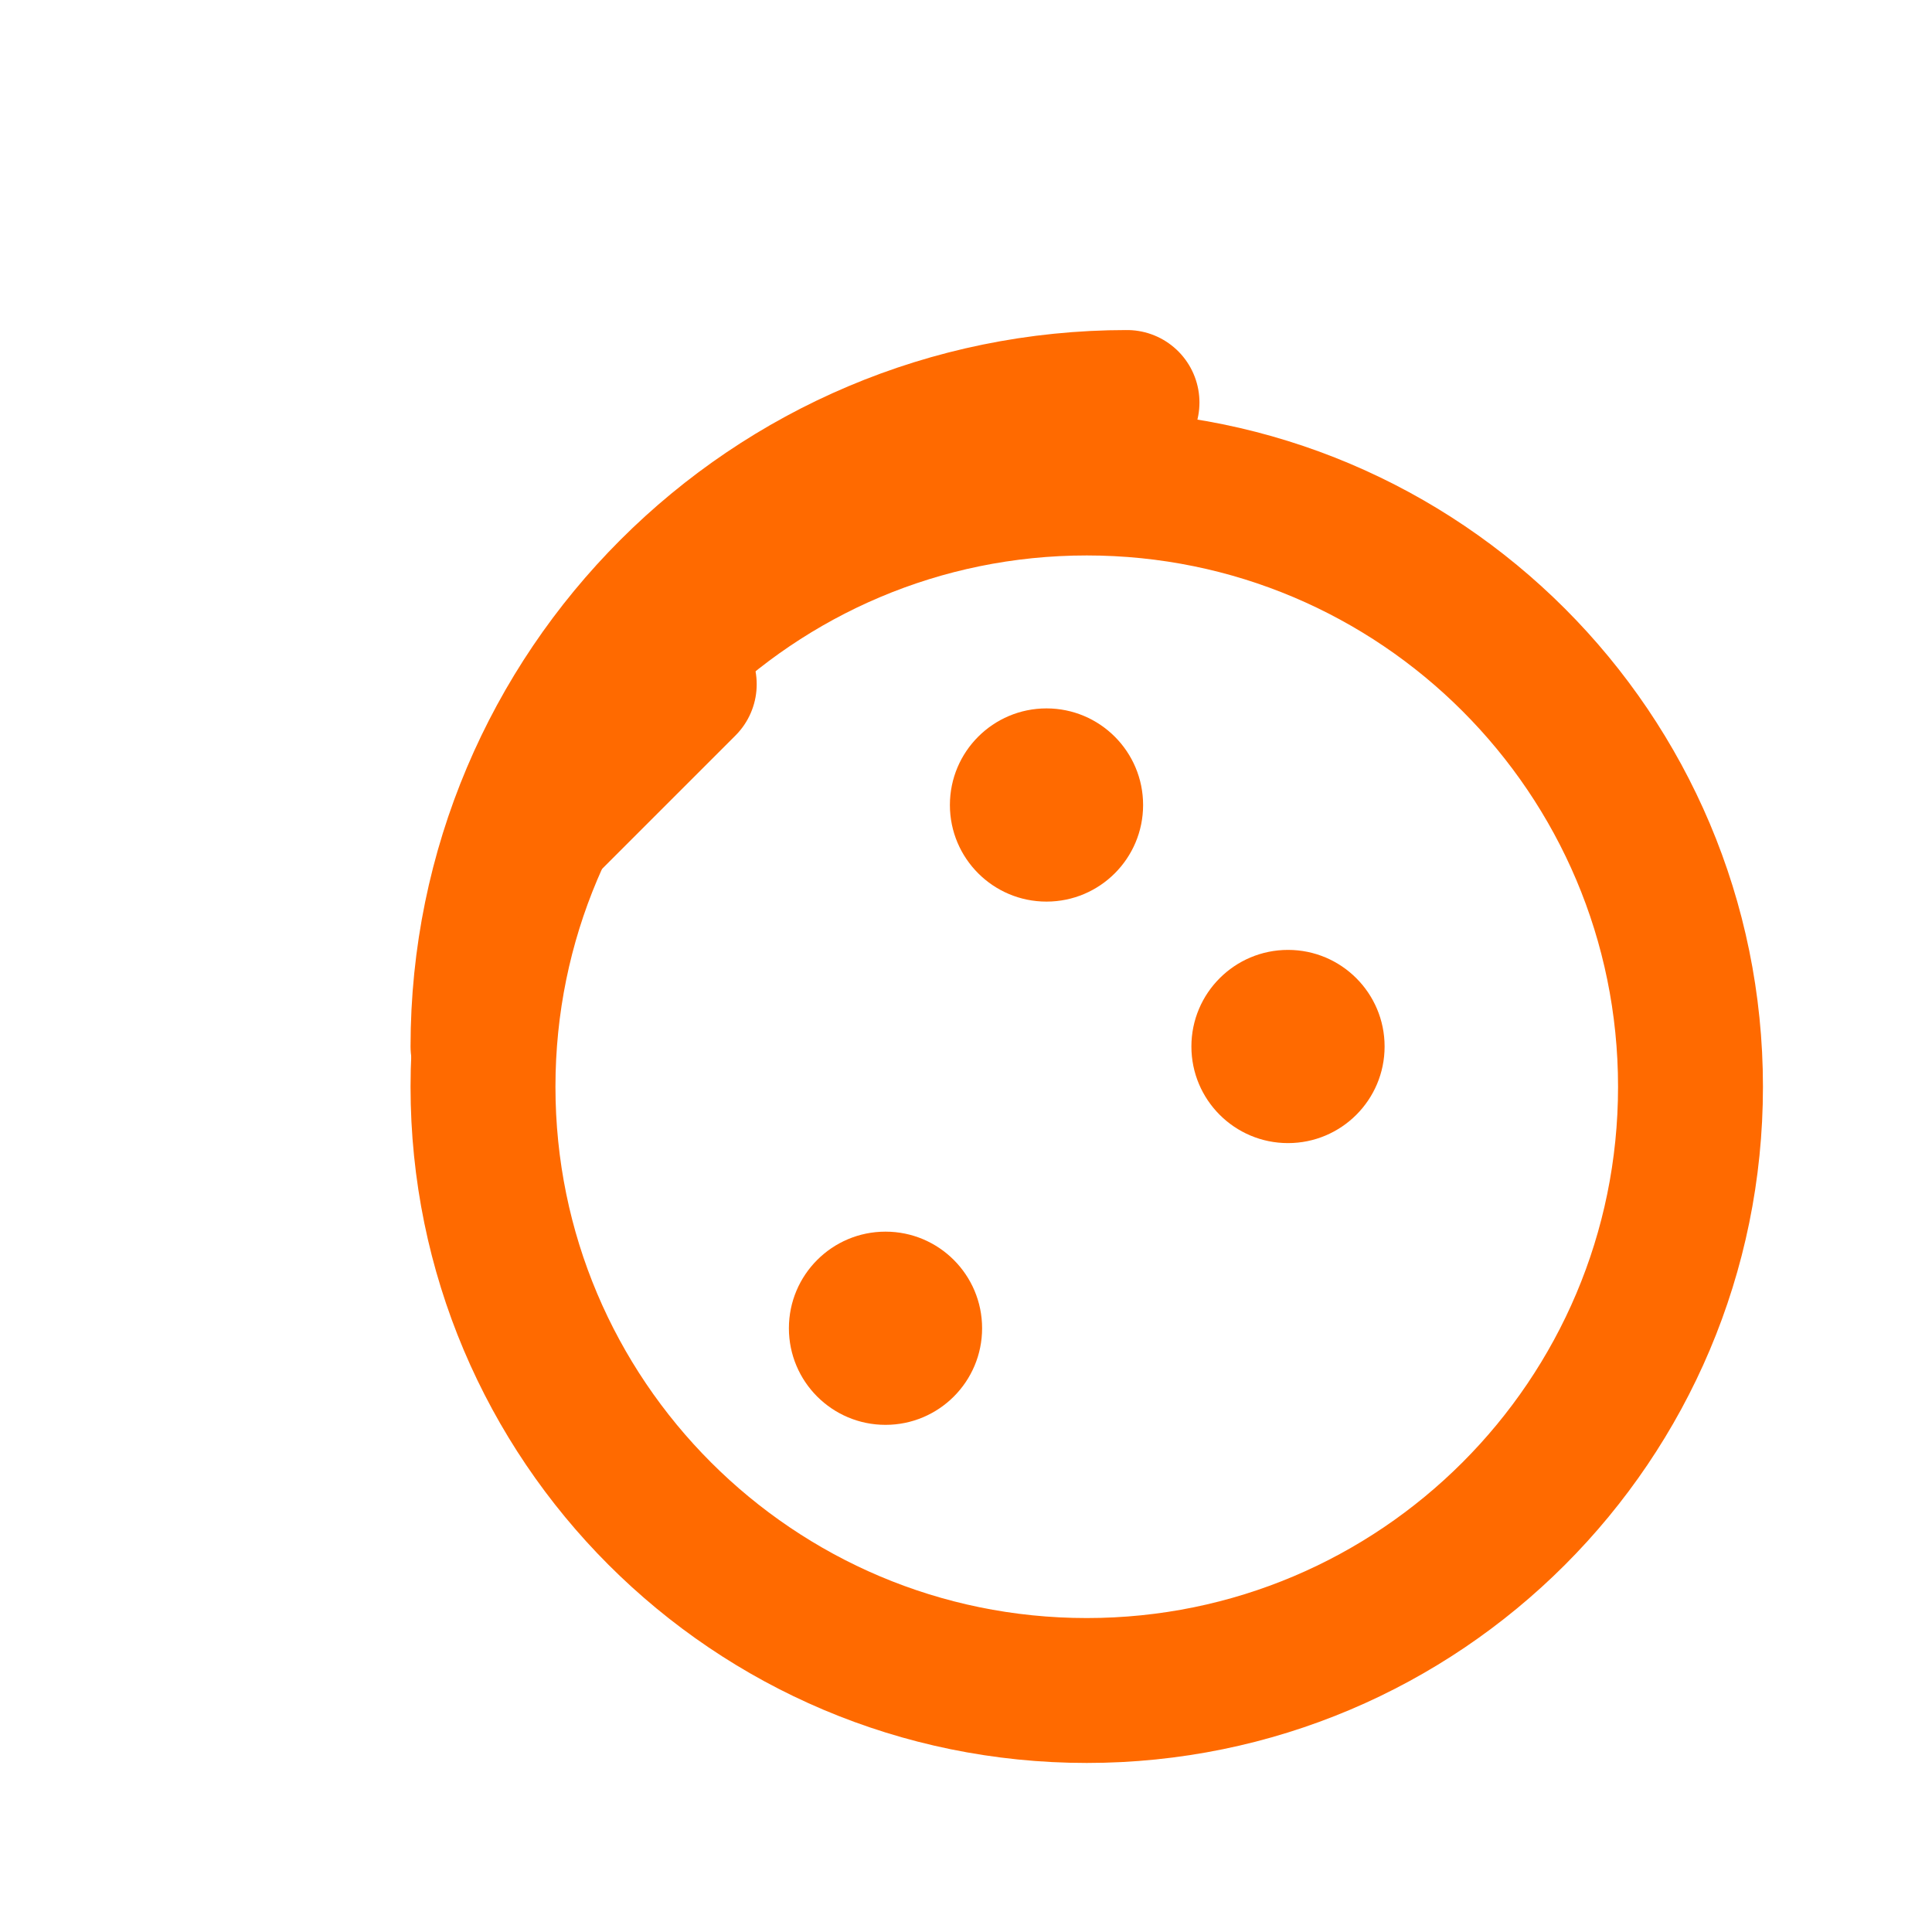
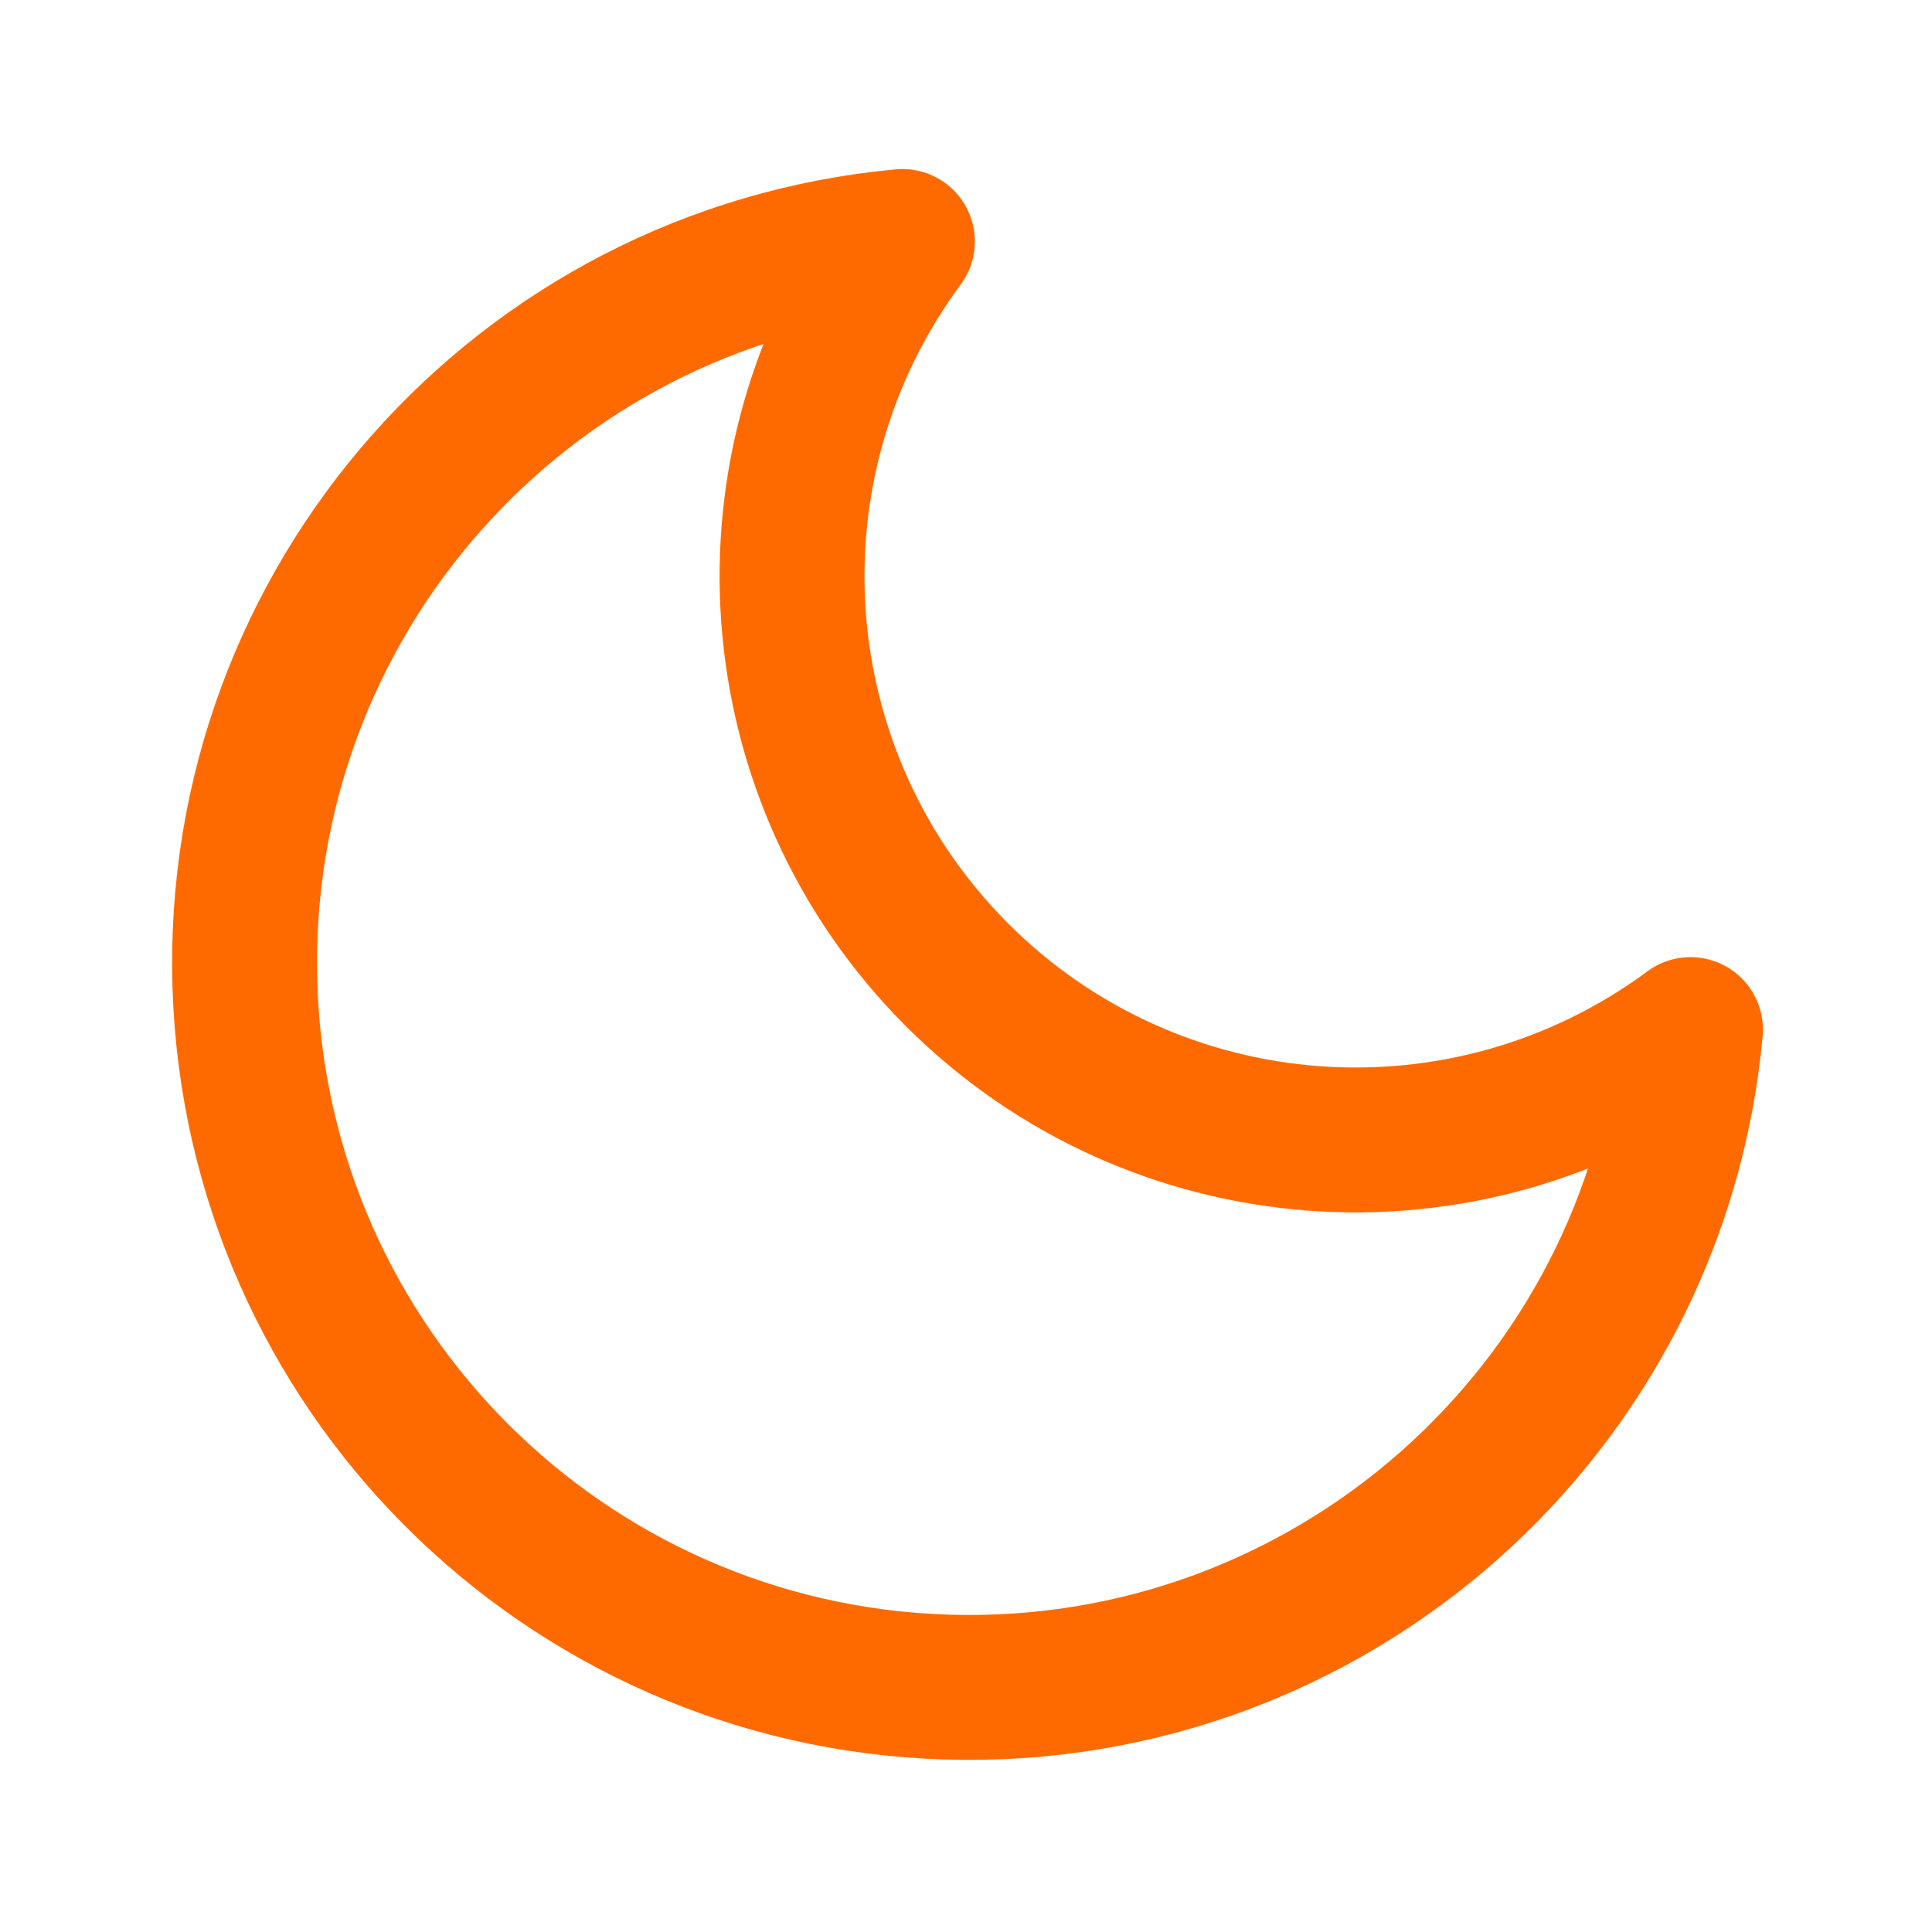
<svg xmlns="http://www.w3.org/2000/svg" viewBox="0 0 24 24" fill="none" stroke="#ff6a00" stroke-width="1.8" stroke-linecap="round" stroke-linejoin="round">
-   <circle cx="13.5" cy="13.5" r="7.5" />
-   <path d="M6 13a8 8 0 0 1 8-8" />
-   <circle cx="13" cy="10" r="1.2" fill="#ff6a00" stroke="none" />
-   <circle cx="16" cy="13" r="1.2" fill="#ff6a00" stroke="none" />
-   <circle cx="11" cy="16.5" r="1.2" fill="#ff6a00" stroke="none" />
-   <path d="M8.5 8.5l-2 2" />
+   <path d="M21 12.79A9 9 0 1 1 11.21 3 7 7 0 0 0 21 12.79z" />
</svg>
